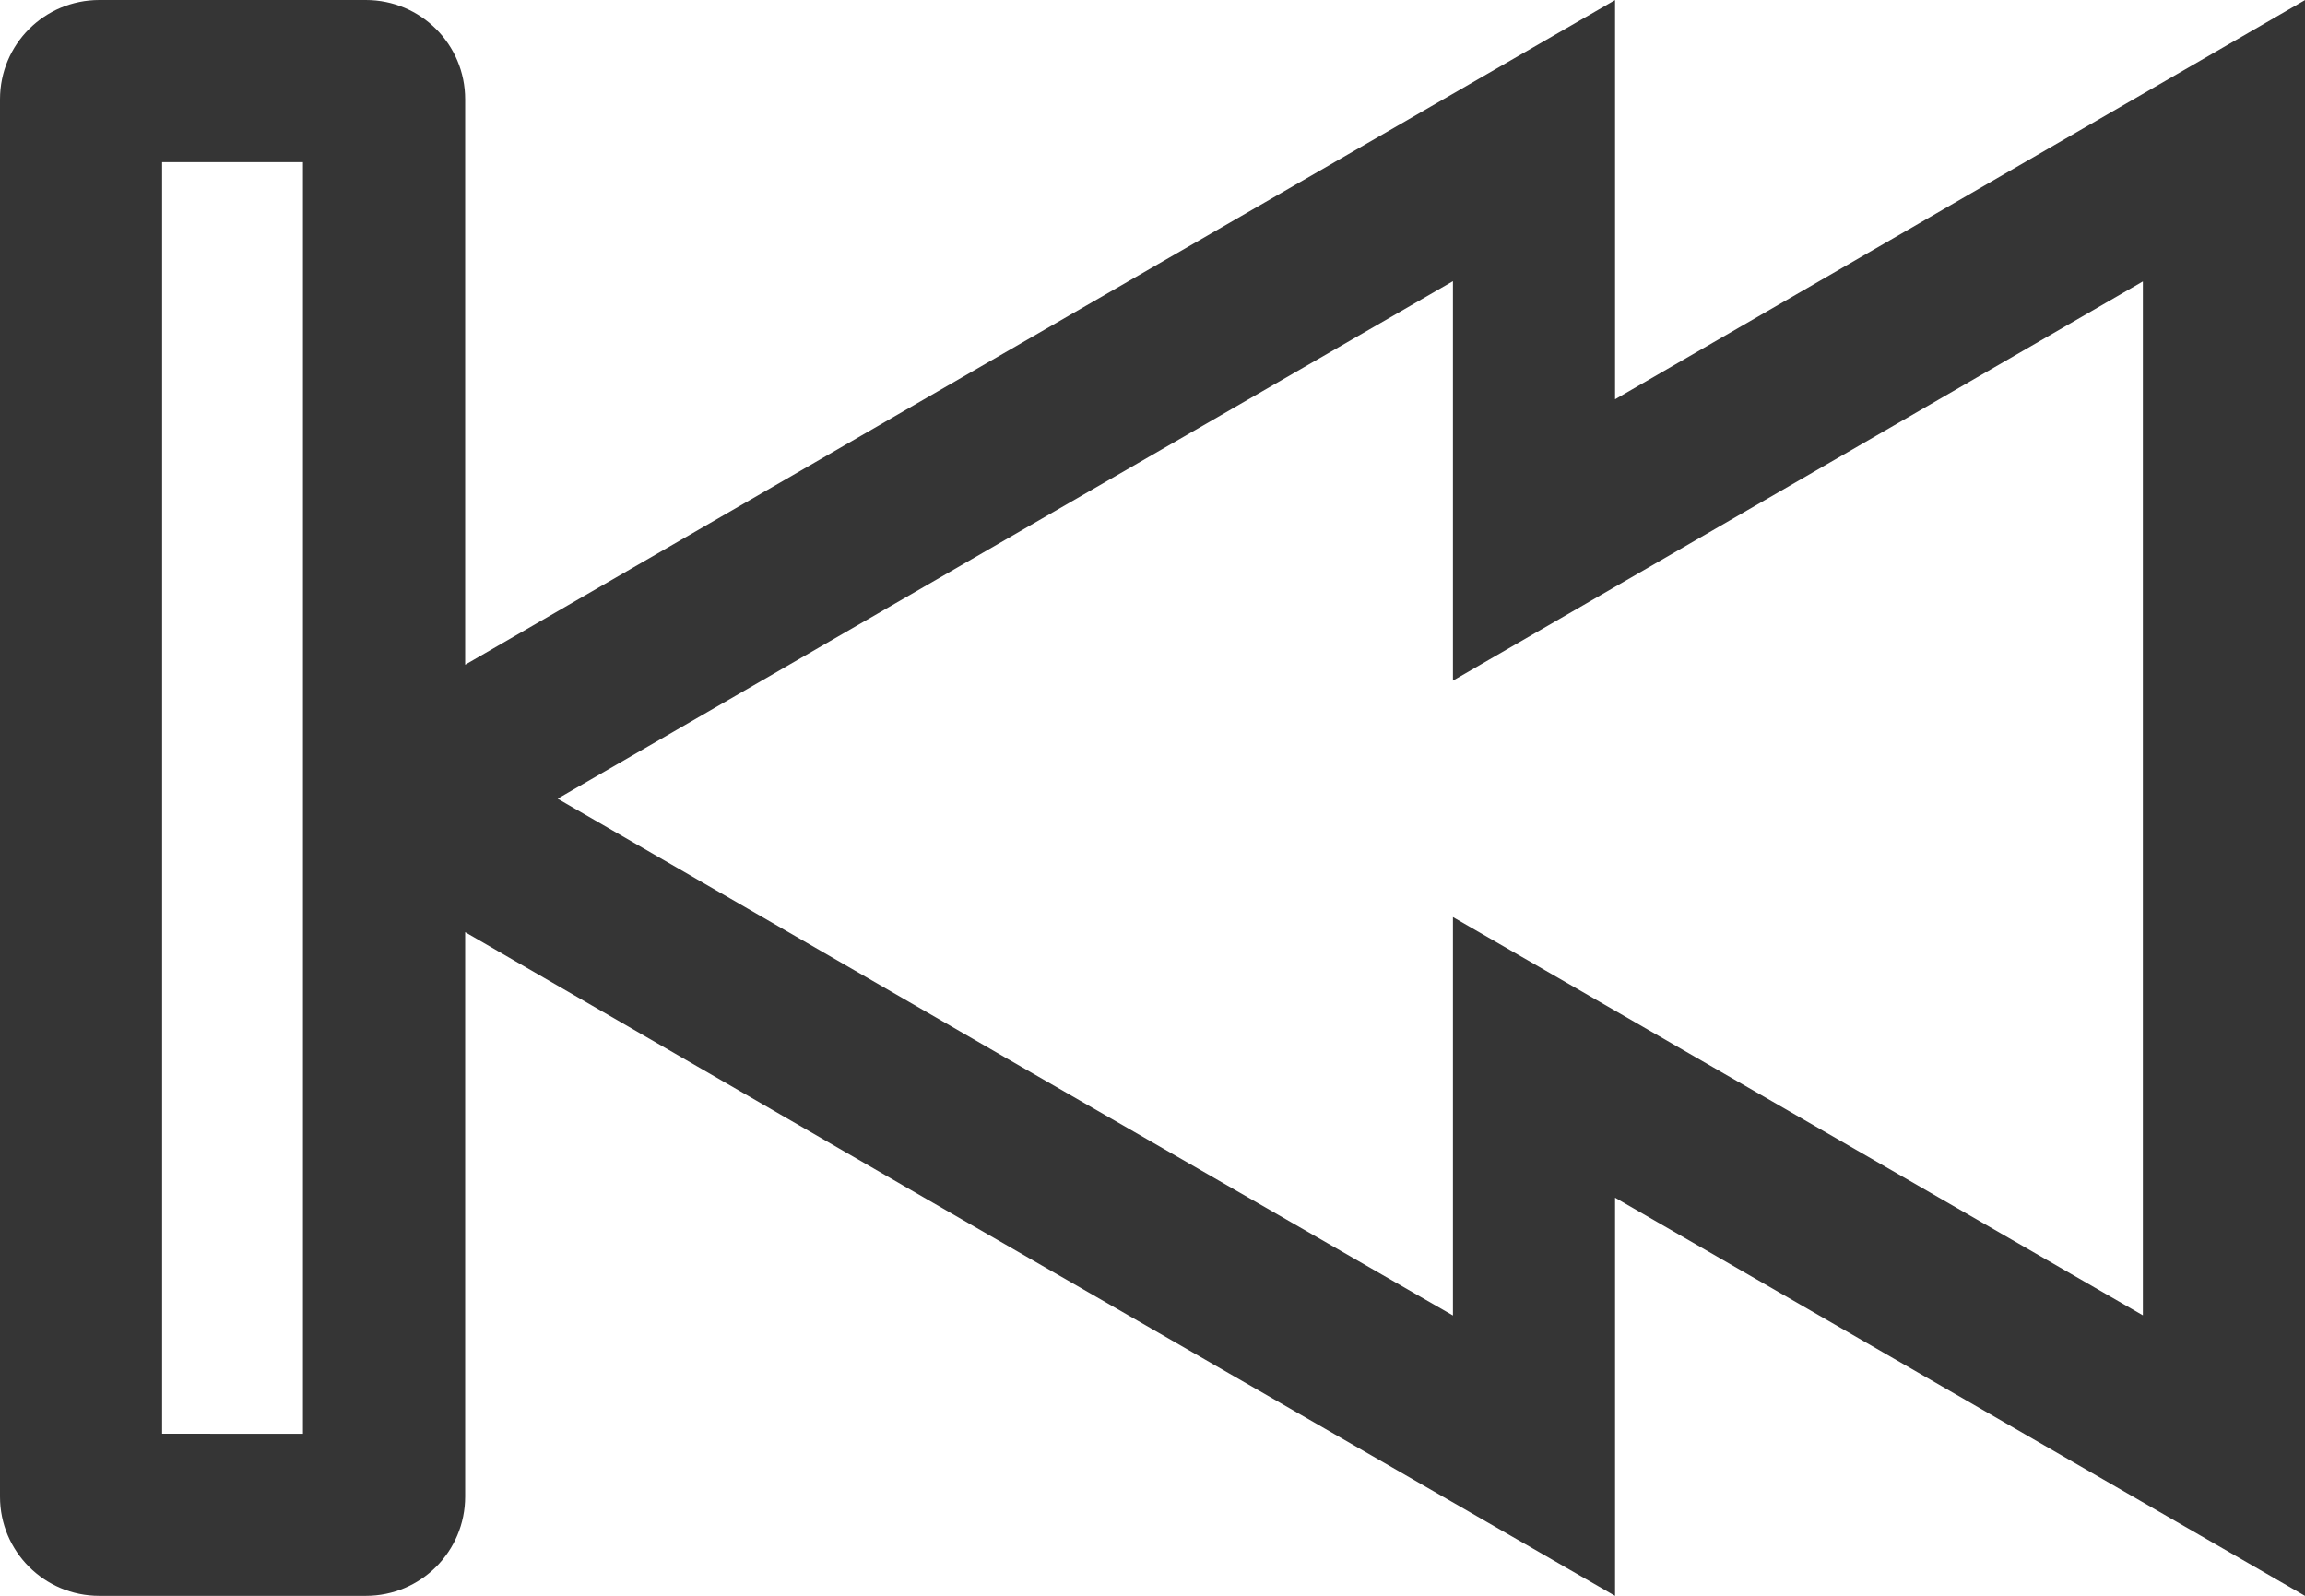
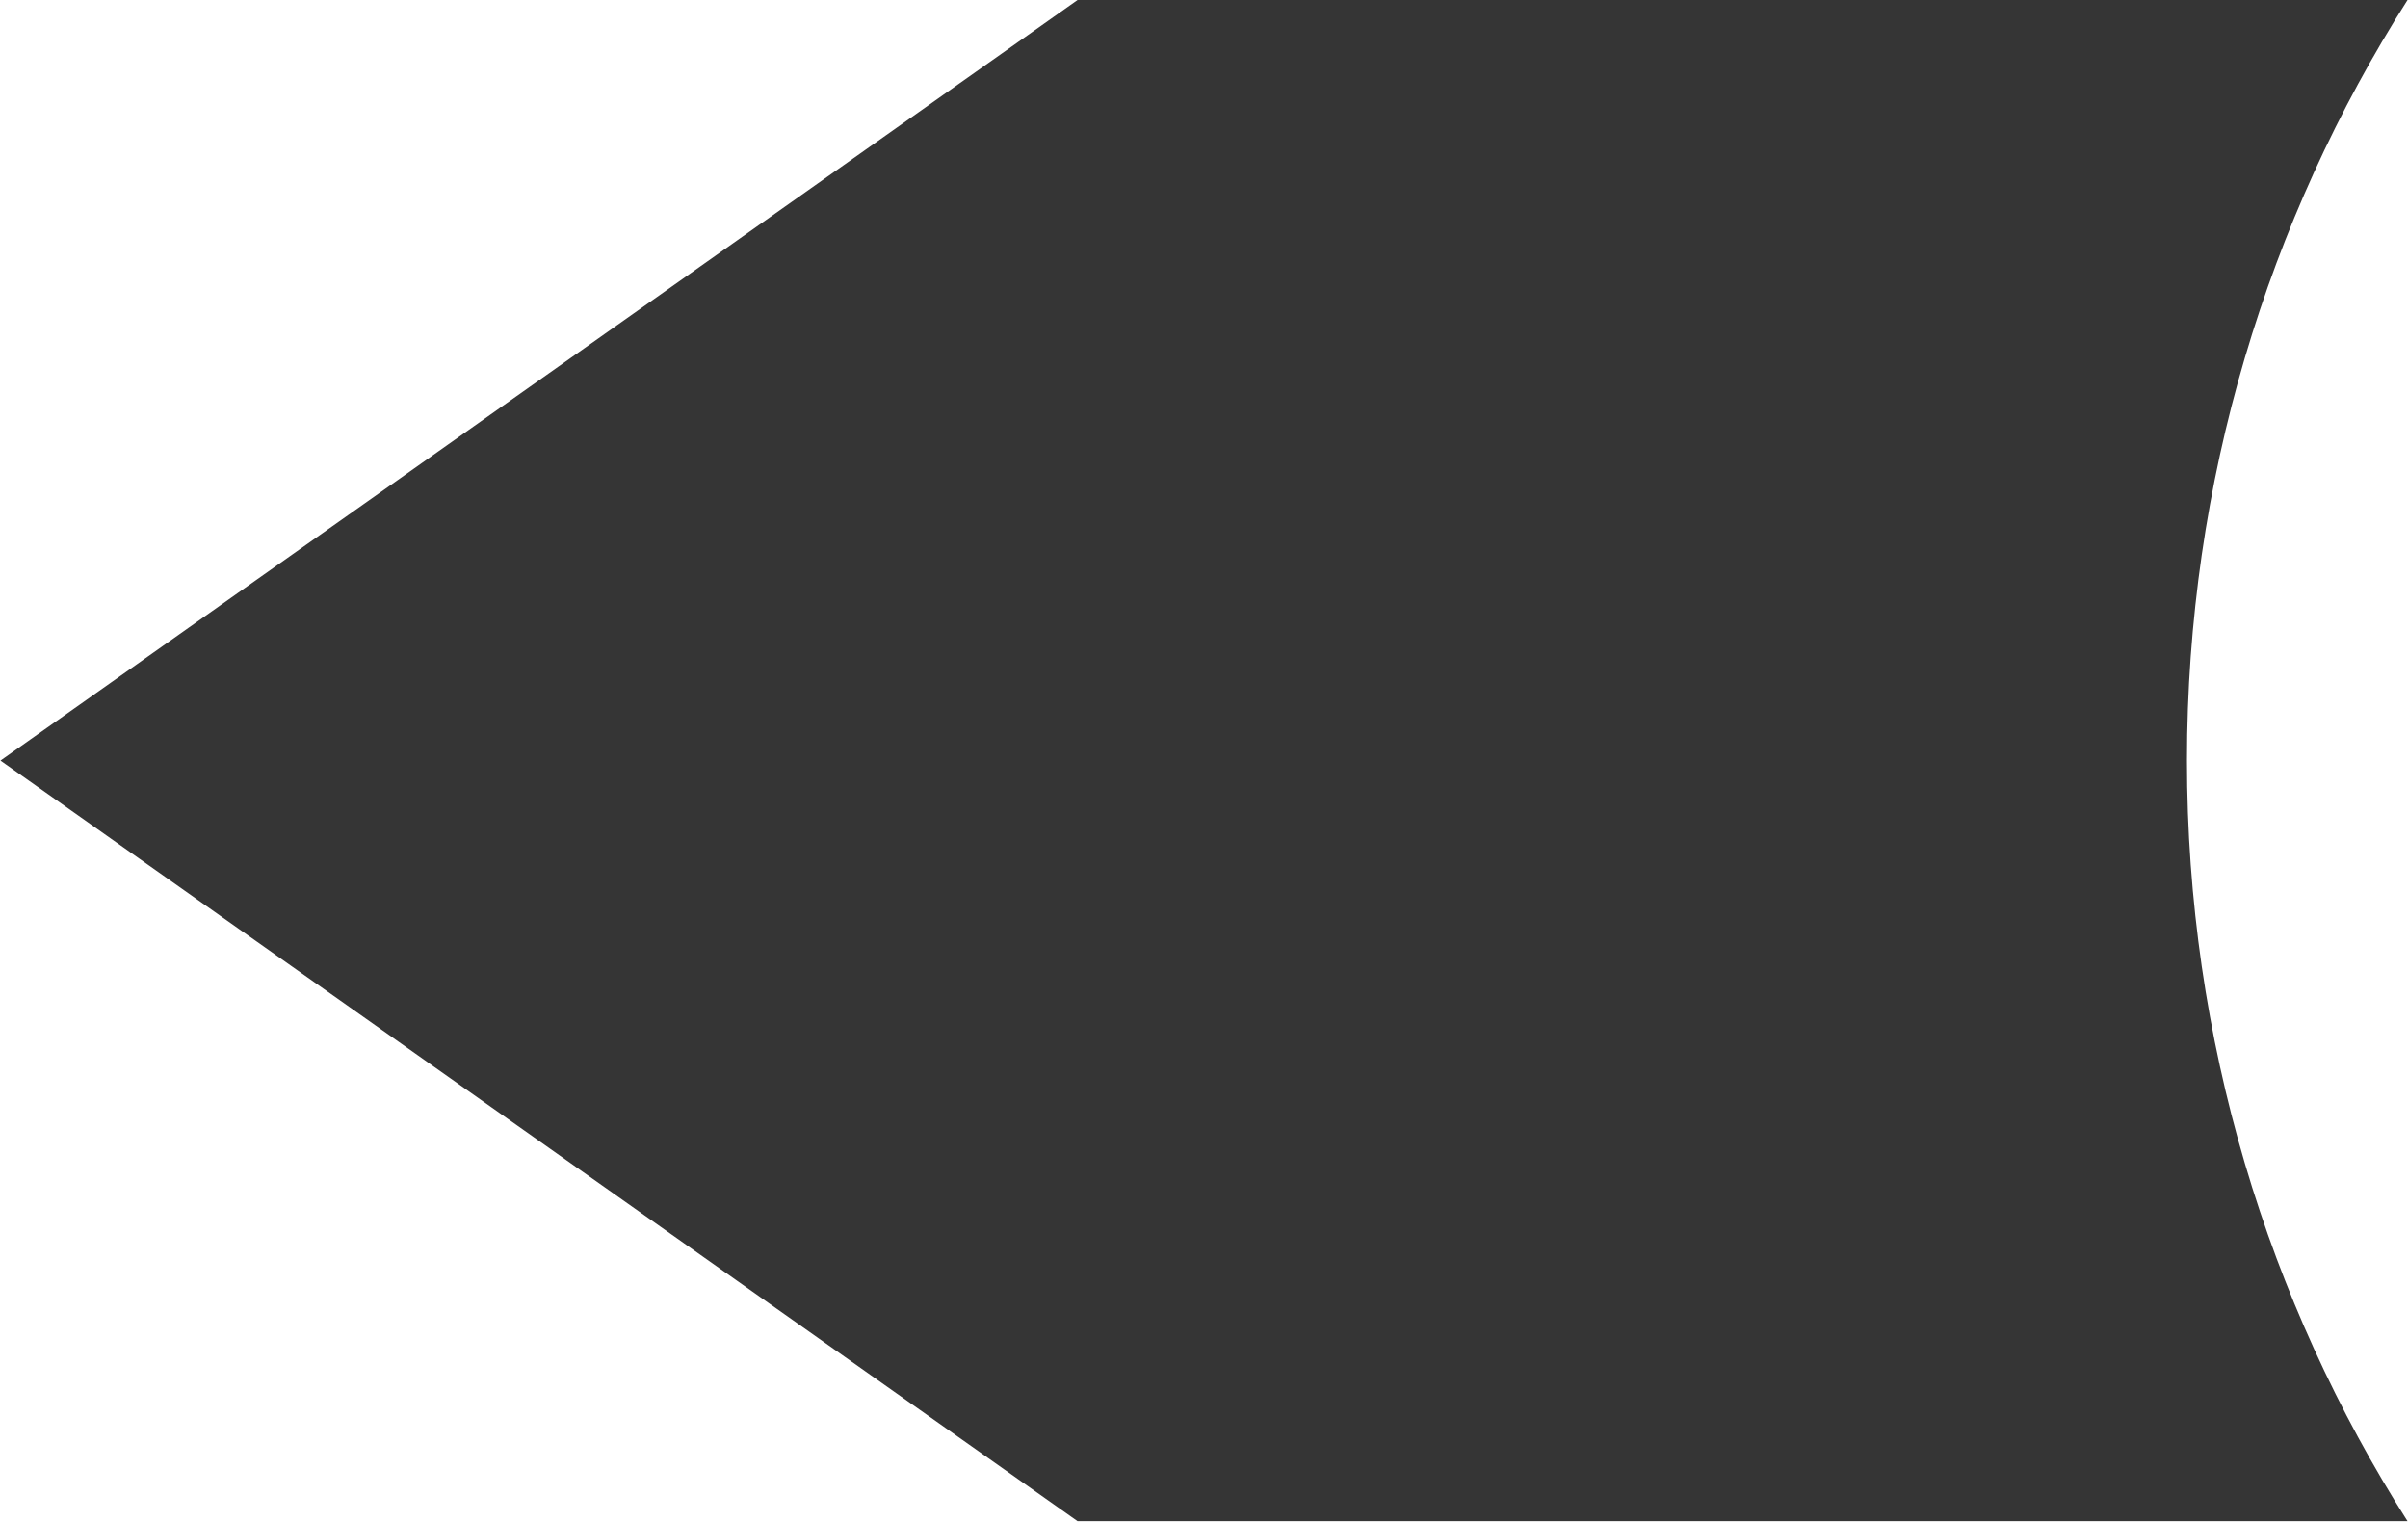
- <svg xmlns="http://www.w3.org/2000/svg" version="1.1" id="Layer_1" x="0px" y="0px" width="28.889px" height="20px" viewBox="0 0 28.889 20" enable-background="new 0 0 28.889 20" xml:space="preserve">
-   <path fill="#353535" d="M2.032,17.969V2.032h1.765v6.299v3.523v6.116L2.032,17.969 M18.21,16.487l-5.611-3.233l-5.61-3.244  l5.609-3.244l5.612-3.242v1.483V8.53l3.049-1.764l5.598-3.239v6.483v6.475l-5.6-3.232l-3.047-1.759v3.517V16.487 M1.245,20.001h3.34  c0.689,0,1.245-0.555,1.245-1.245v-7.073l5.752,3.327l8.66,4.991v-4.99l8.647,4.99v-9.994V0.001l-8.647,5.003V0.001l-8.66,5.003  L5.83,8.331V1.245C5.83,0.556,5.275,0,4.585,0l-3.34,0C0.556,0,0,0.555,0,1.245l0,17.513C0,19.445,0.556,20.001,1.245,20.001  L1.245,20.001z" />
+ <svg xmlns="http://www.w3.org/2000/svg" version="1.1" id="Layer_1" x="0px" y="0px" width="25.33px" height="16px" viewBox="0 0 25.33 16" enable-background="new 0 0 25.33 16" xml:space="preserve">
+   <path fill="#353535" d="M23.005,8c0,2.94,0.85,5.69,2.32,8h-13.99L0.005,8l11.33-8h13.99C23.855,2.31,23.005,5.06,23.005,8z" />
</svg>
